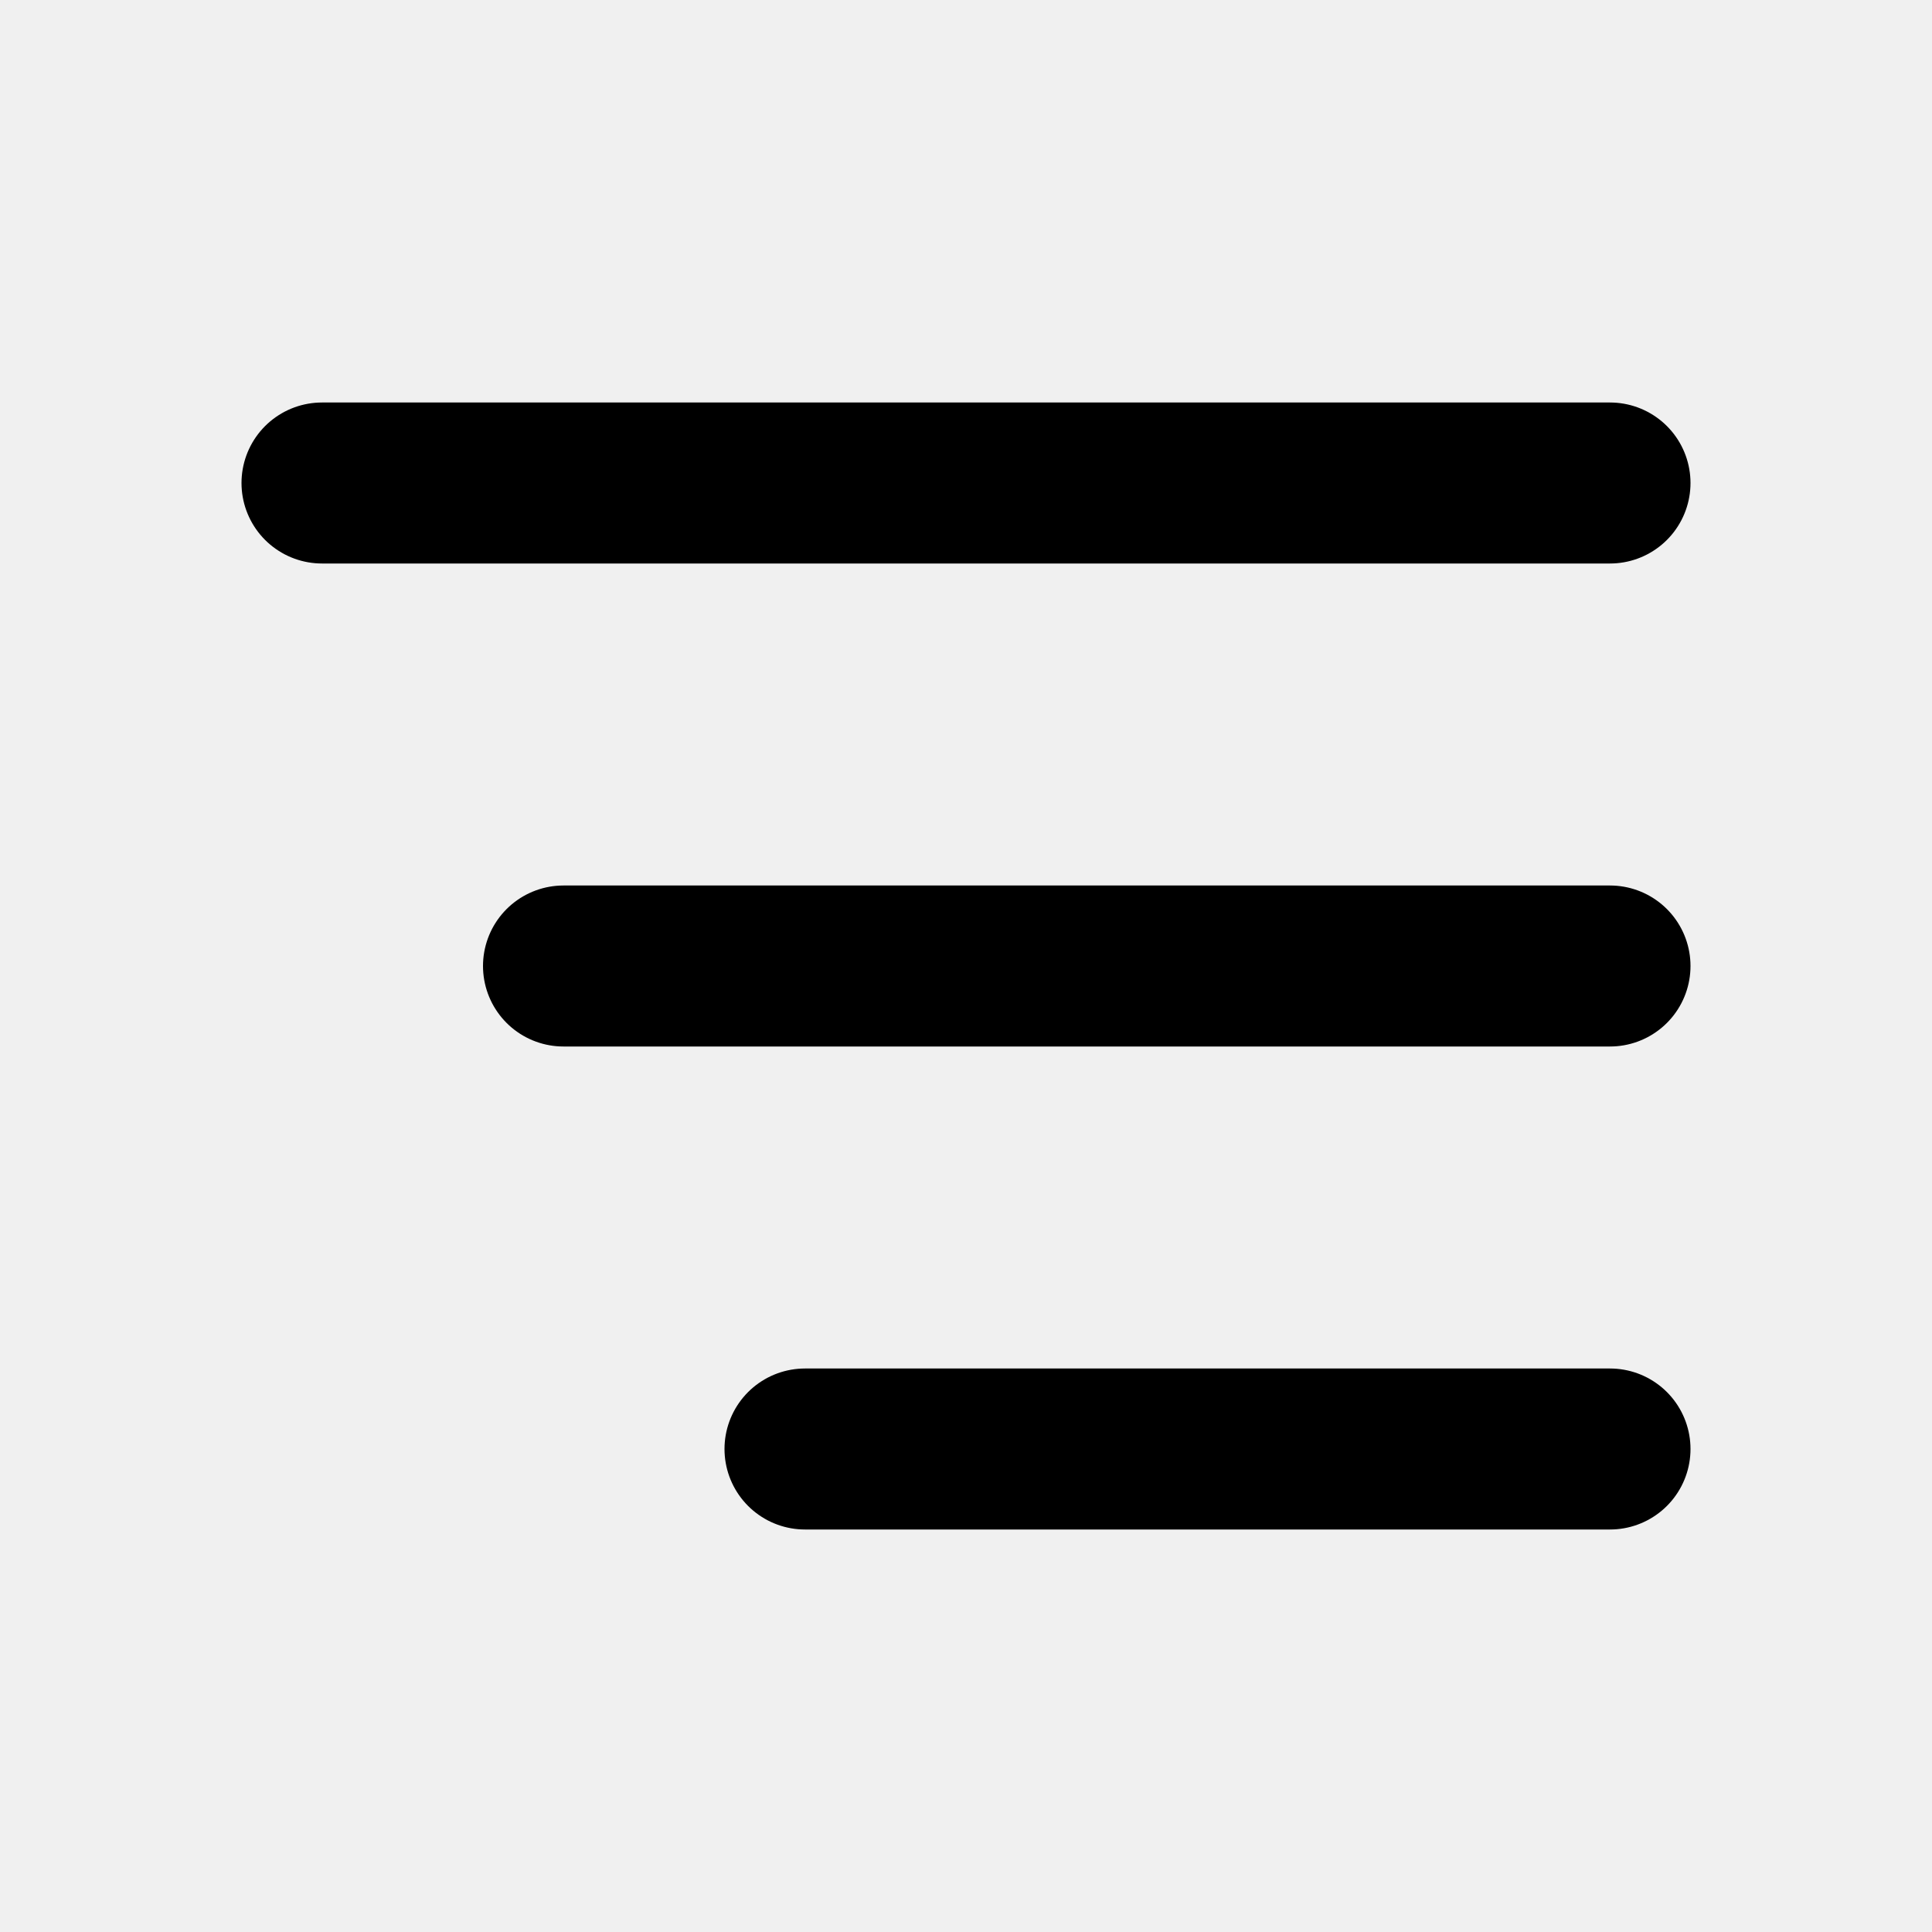
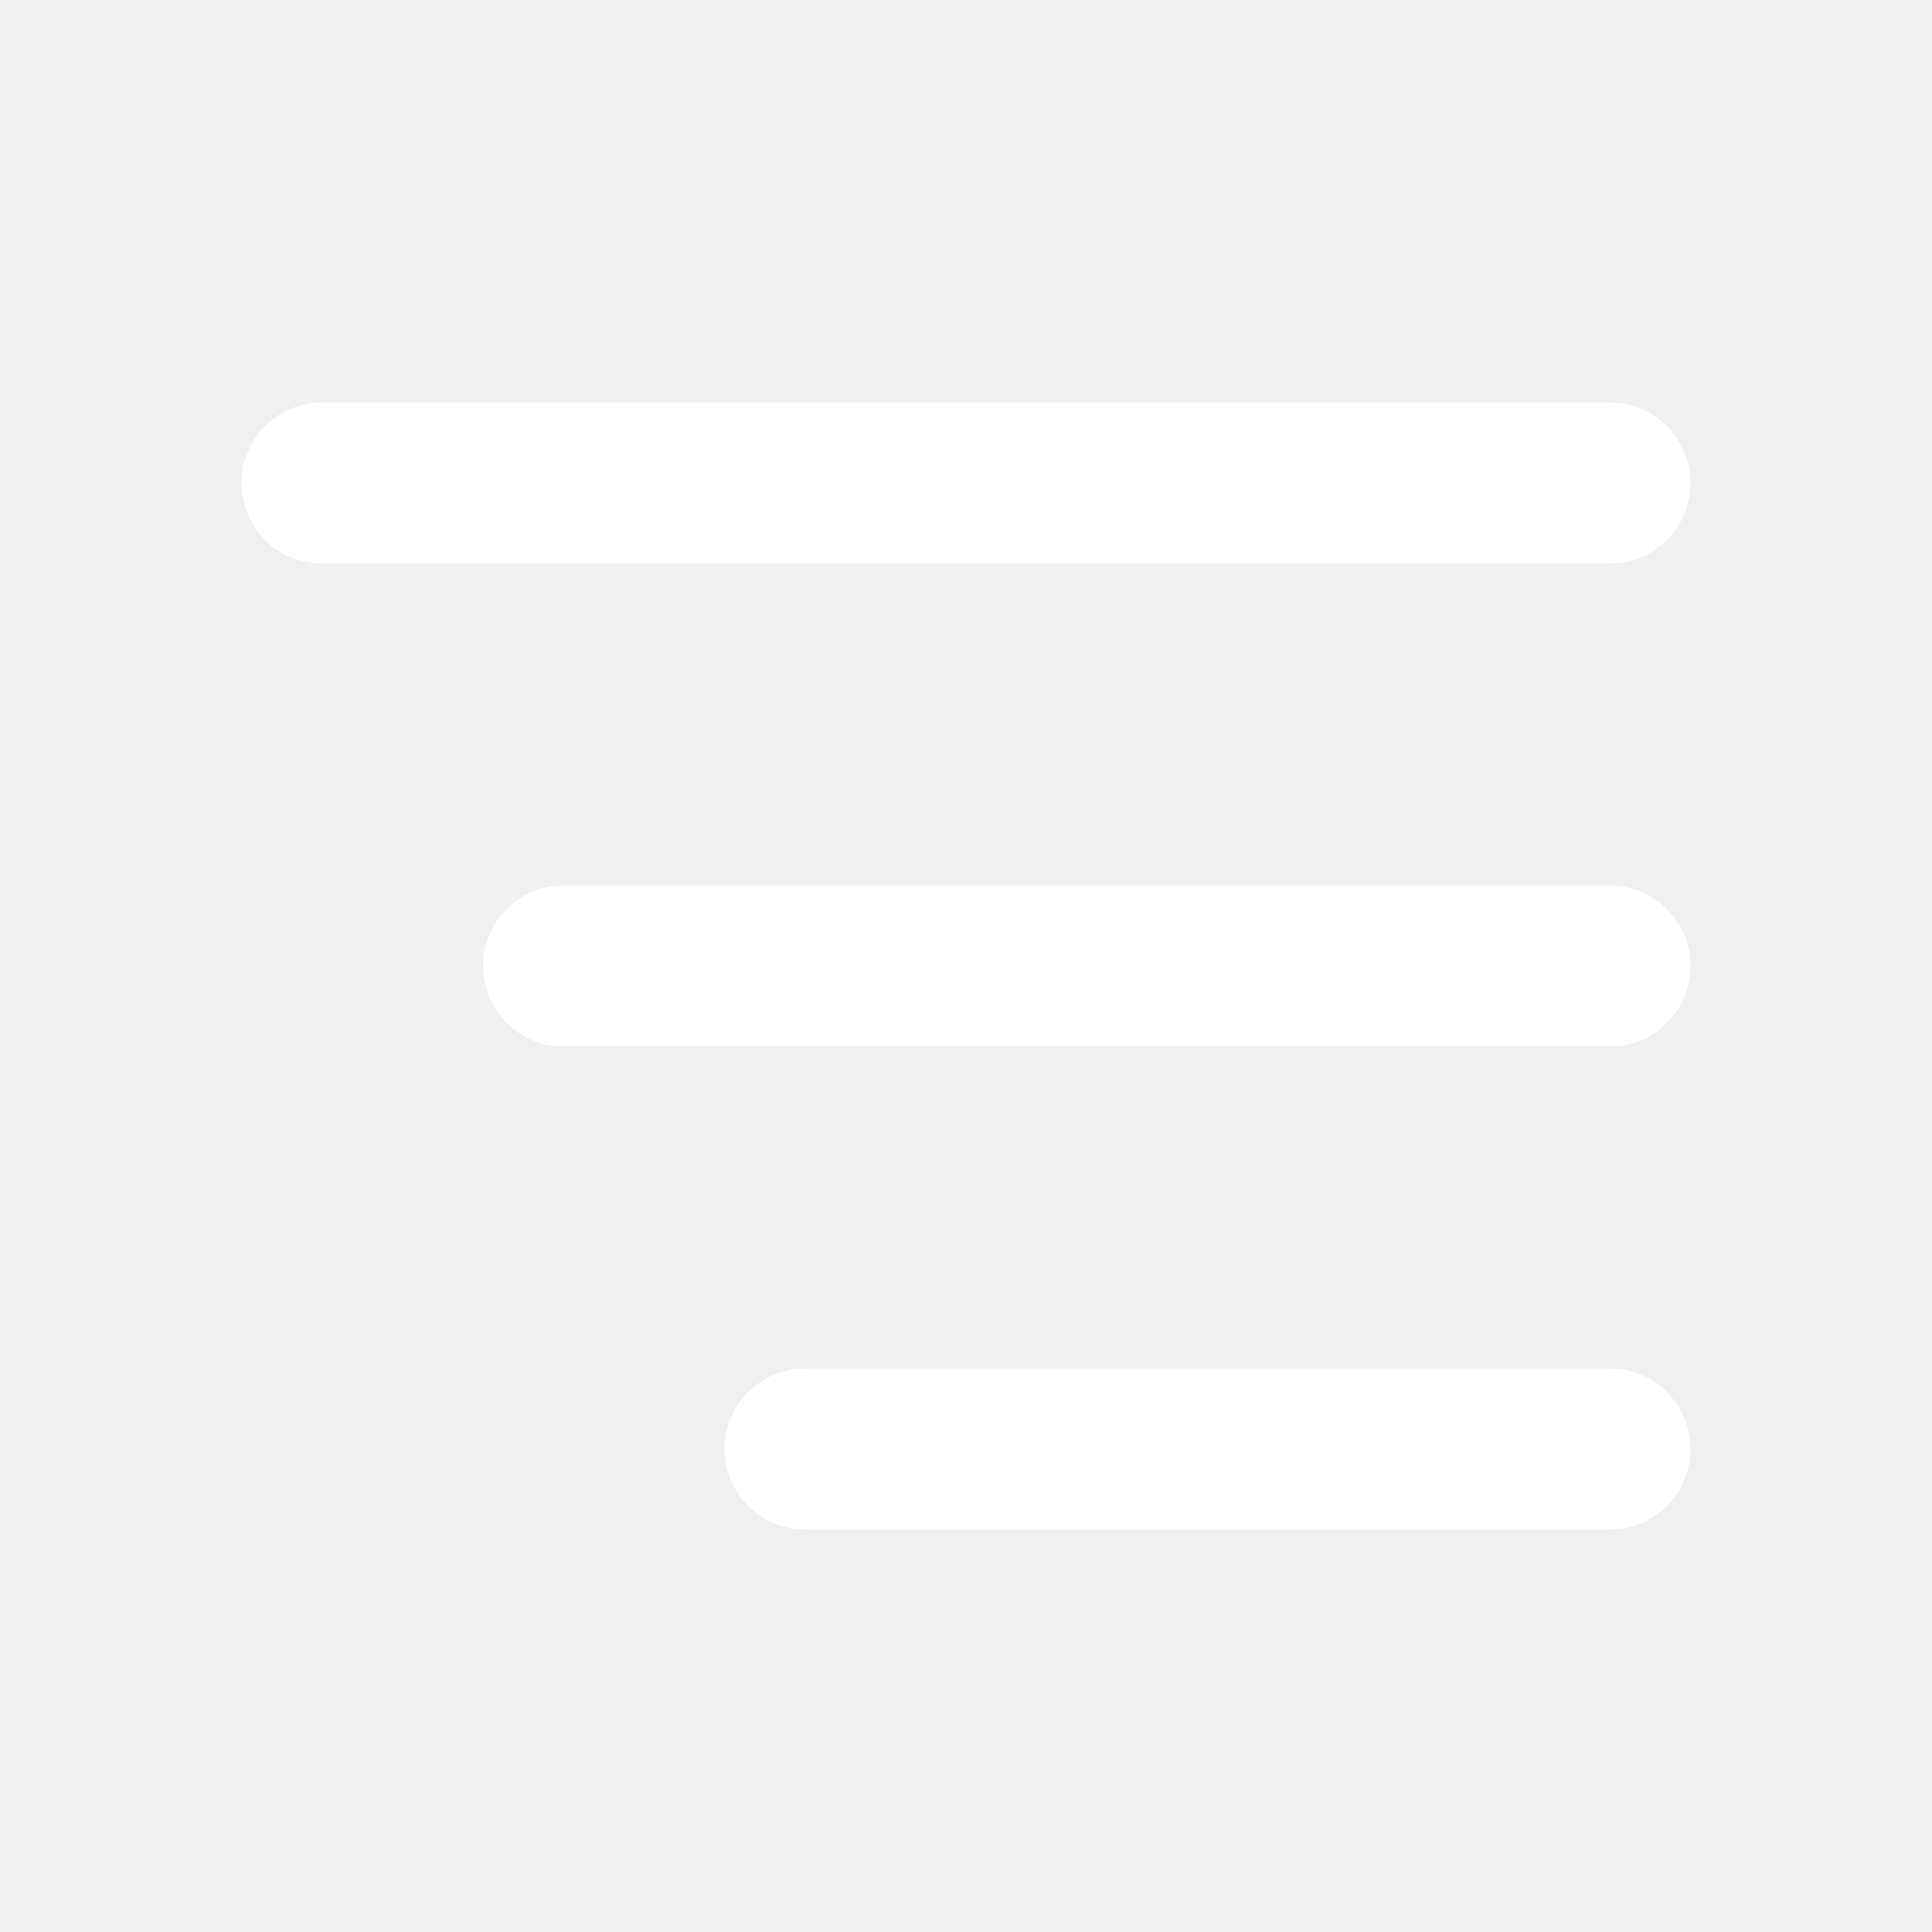
- <svg xmlns="http://www.w3.org/2000/svg" width="24" height="24" viewBox="0 0 24 24" fill="none" stroke="currentColor" stroke-width="2" stroke-linecap="round" stroke-linejoin="round" class="icon icon-tabler icons-tabler-outline icon-tabler-menu-deep">
+ <svg xmlns="http://www.w3.org/2000/svg" width="24" height="24" viewBox="0 0 24 24" fill="none" stroke="white" stroke-width="2" stroke-linecap="round" stroke-linejoin="round" class="icon icon-tabler icons-tabler-outline icon-tabler-menu-deep">
  <path stroke="none" d="M0 0h24v24H0z" fill="none" />
  <path d="M4 6h16" />
  <path d="M7 12h13" />
  <path d="M10 18h10" />
</svg>
